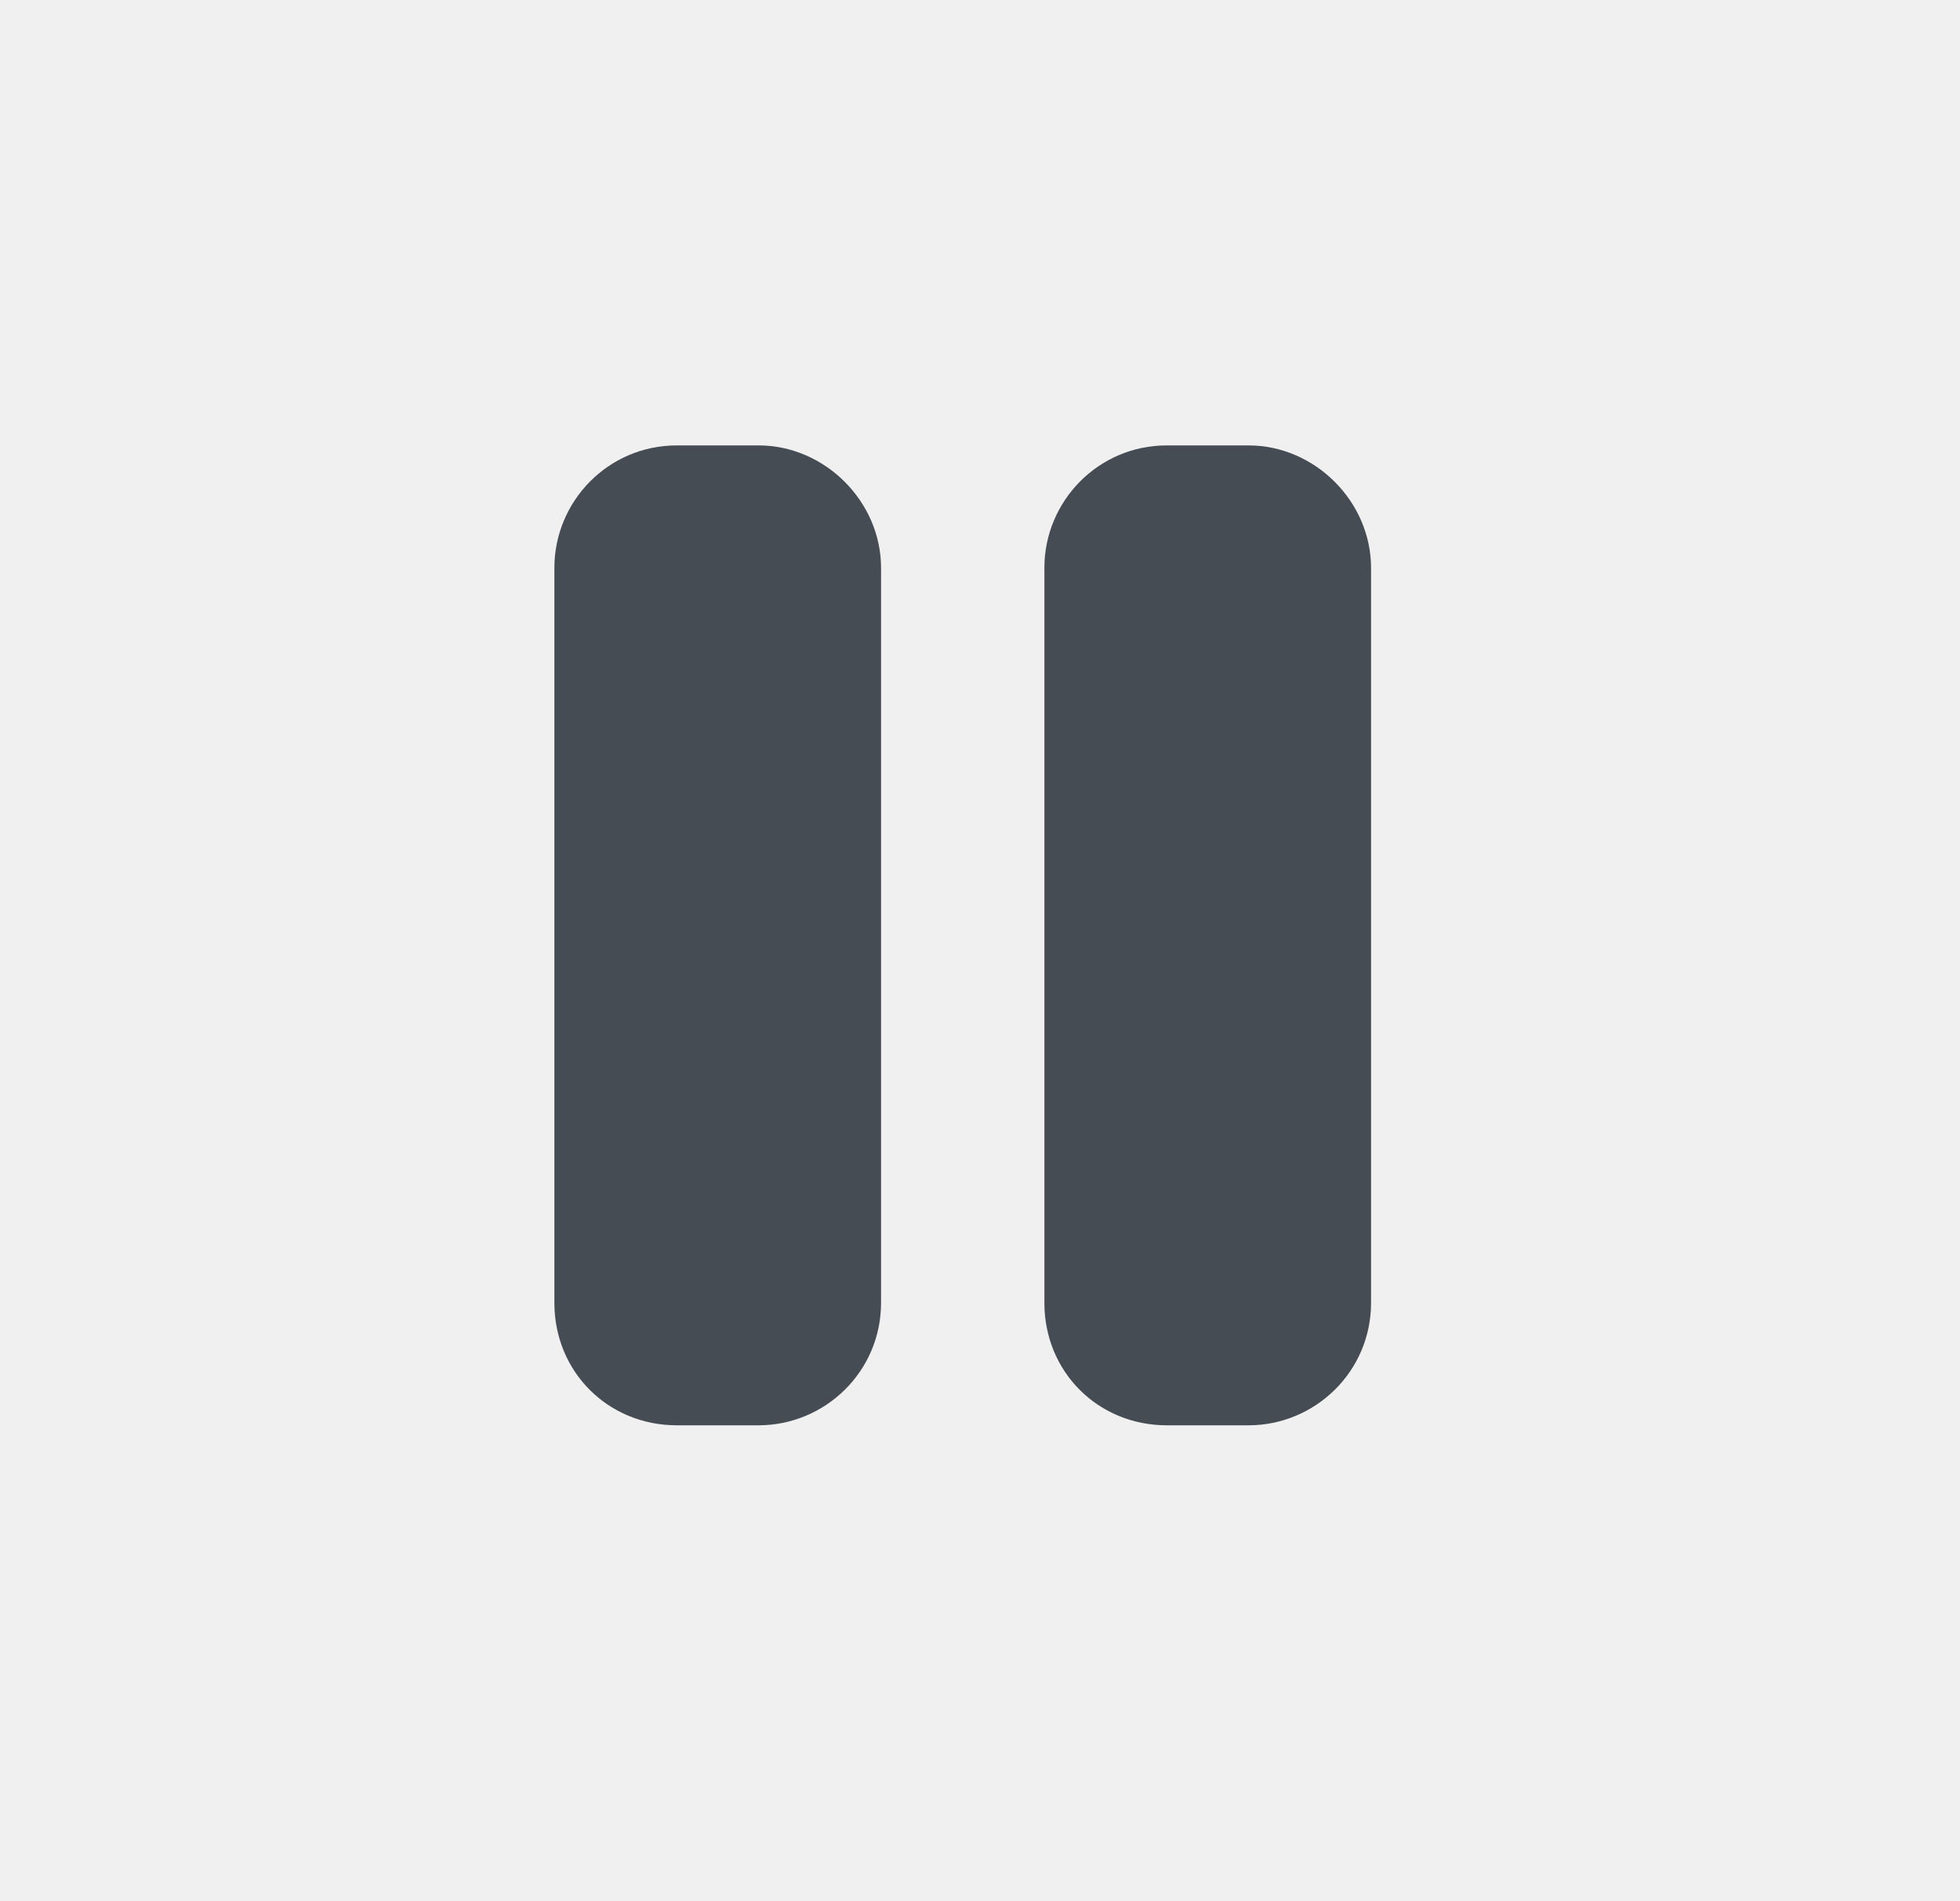
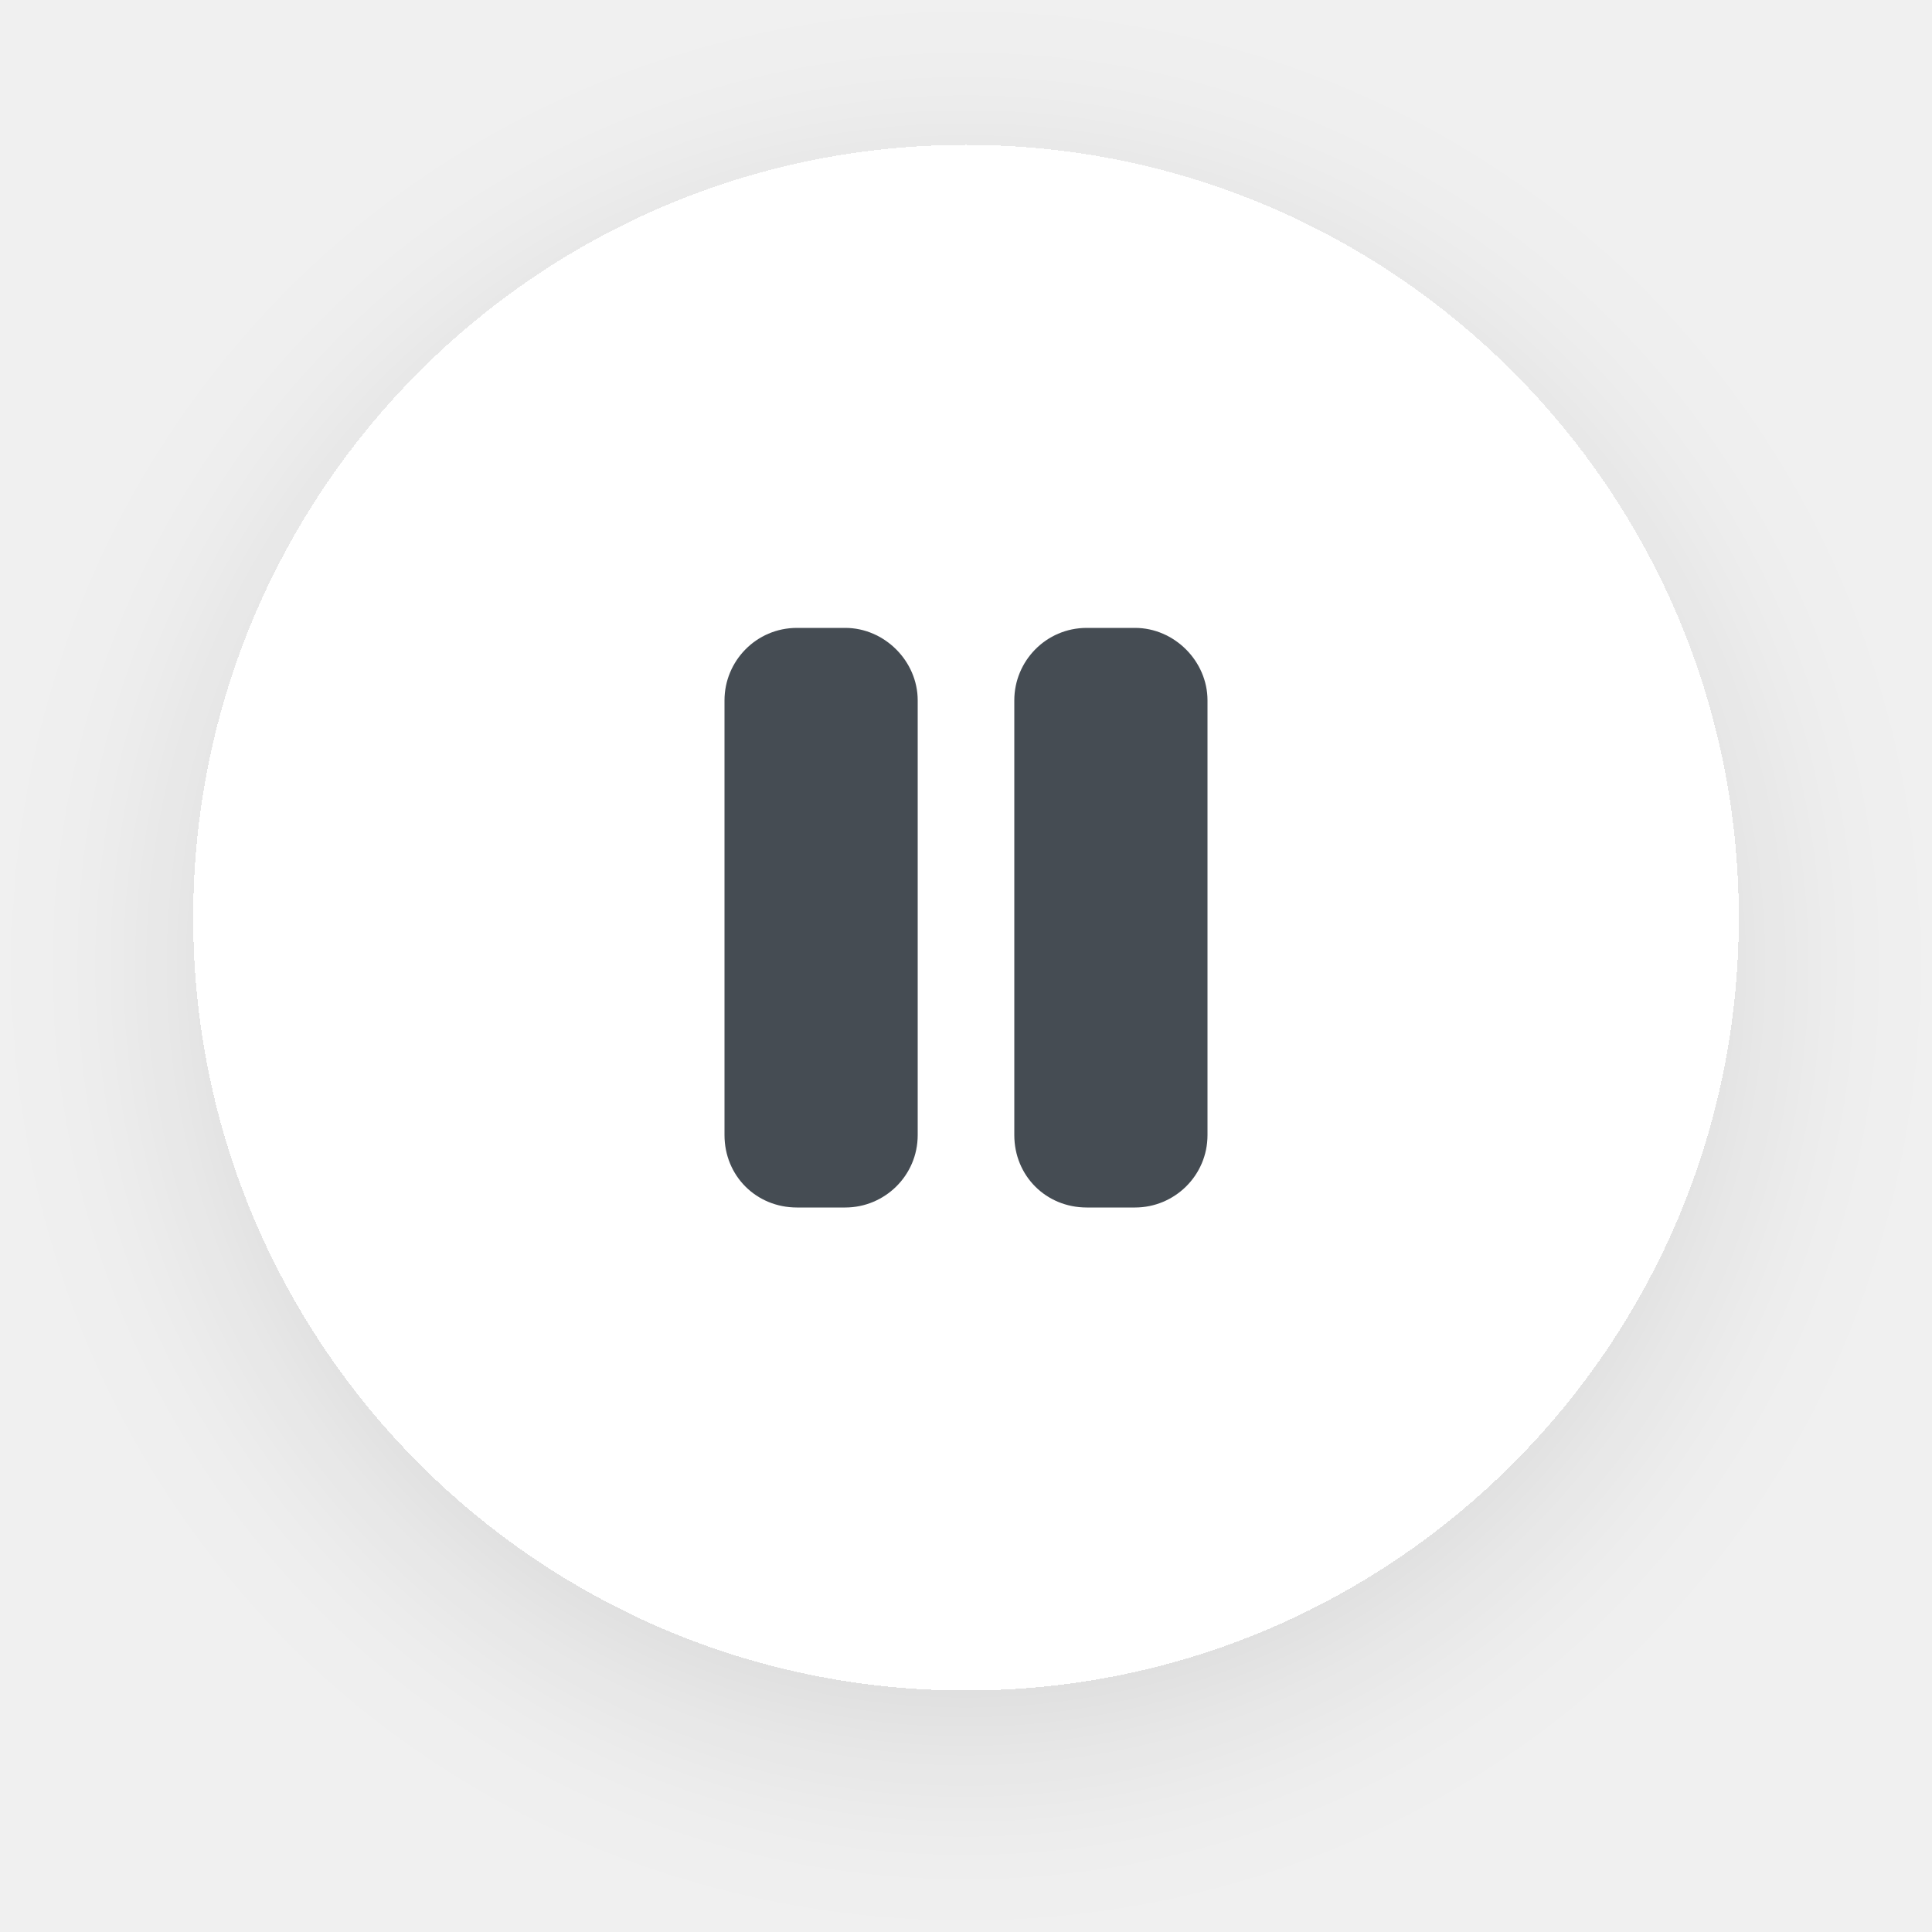
- <svg xmlns="http://www.w3.org/2000/svg" width="33" height="32" viewBox="0 0 33 32" fill="none">
-   <path d="M11.396 7.5H12.771C13.888 7.5 14.834 8.445 14.834 9.562V21.938C14.834 23.098 13.888 24 12.771 24H11.396C10.236 24 9.334 23.098 9.334 21.938V9.562C9.334 8.445 10.236 7.5 11.396 7.5ZM19.646 7.5H21.021C22.138 7.5 23.084 8.445 23.084 9.562V21.938C23.084 23.098 22.138 24 21.021 24H19.646C18.486 24 17.584 23.098 17.584 21.938V9.562C17.584 8.445 18.486 7.5 19.646 7.5Z" fill="#454C53" />
+ <svg xmlns="http://www.w3.org/2000/svg" width="80" height="80" viewBox="0 0 80 80" fill="none">
+   <g filter="url(#filter0_d_11338_145504)">
+     <rect x="8" y="6" width="64" height="64" rx="32" fill="white" shape-rendering="crispEdges" />
+     <path d="M33 26H35C36.625 26 38 27.375 38 29V47C38 48.688 36.625 50 35 50H33C31.312 50 30 48.688 30 47V29C30 27.375 31.312 26 33 26ZM45 26H47C48.625 26 50 27.375 50 29V47C50 48.688 48.625 50 47 50H45C43.312 50 42 48.688 42 47V29C42 27.375 43.312 26 45 26Z" fill="#454C53" />
+   </g>
+   <defs>
+     <filter id="filter0_d_11338_145504" x="0" y="0" width="80" height="80" filterUnits="userSpaceOnUse" color-interpolation-filters="sRGB">
+       <feFlood flood-opacity="0" result="BackgroundImageFix" />
+       <feColorMatrix in="SourceAlpha" type="matrix" values="0 0 0 0 0 0 0 0 0 0 0 0 0 0 0 0 0 0 127 0" result="hardAlpha" />
+       <feOffset dy="2" />
+       <feGaussianBlur stdDeviation="4" />
+       <feComposite in2="hardAlpha" operator="out" />
+       <feColorMatrix type="matrix" values="0 0 0 0 0 0 0 0 0 0 0 0 0 0 0 0 0 0 0.1 0" />
+       <feBlend mode="normal" in2="BackgroundImageFix" result="effect1_dropShadow_11338_145504" />
+       <feBlend mode="normal" in="SourceGraphic" in2="effect1_dropShadow_11338_145504" result="shape" />
+     </filter>
+   </defs>
</svg>
